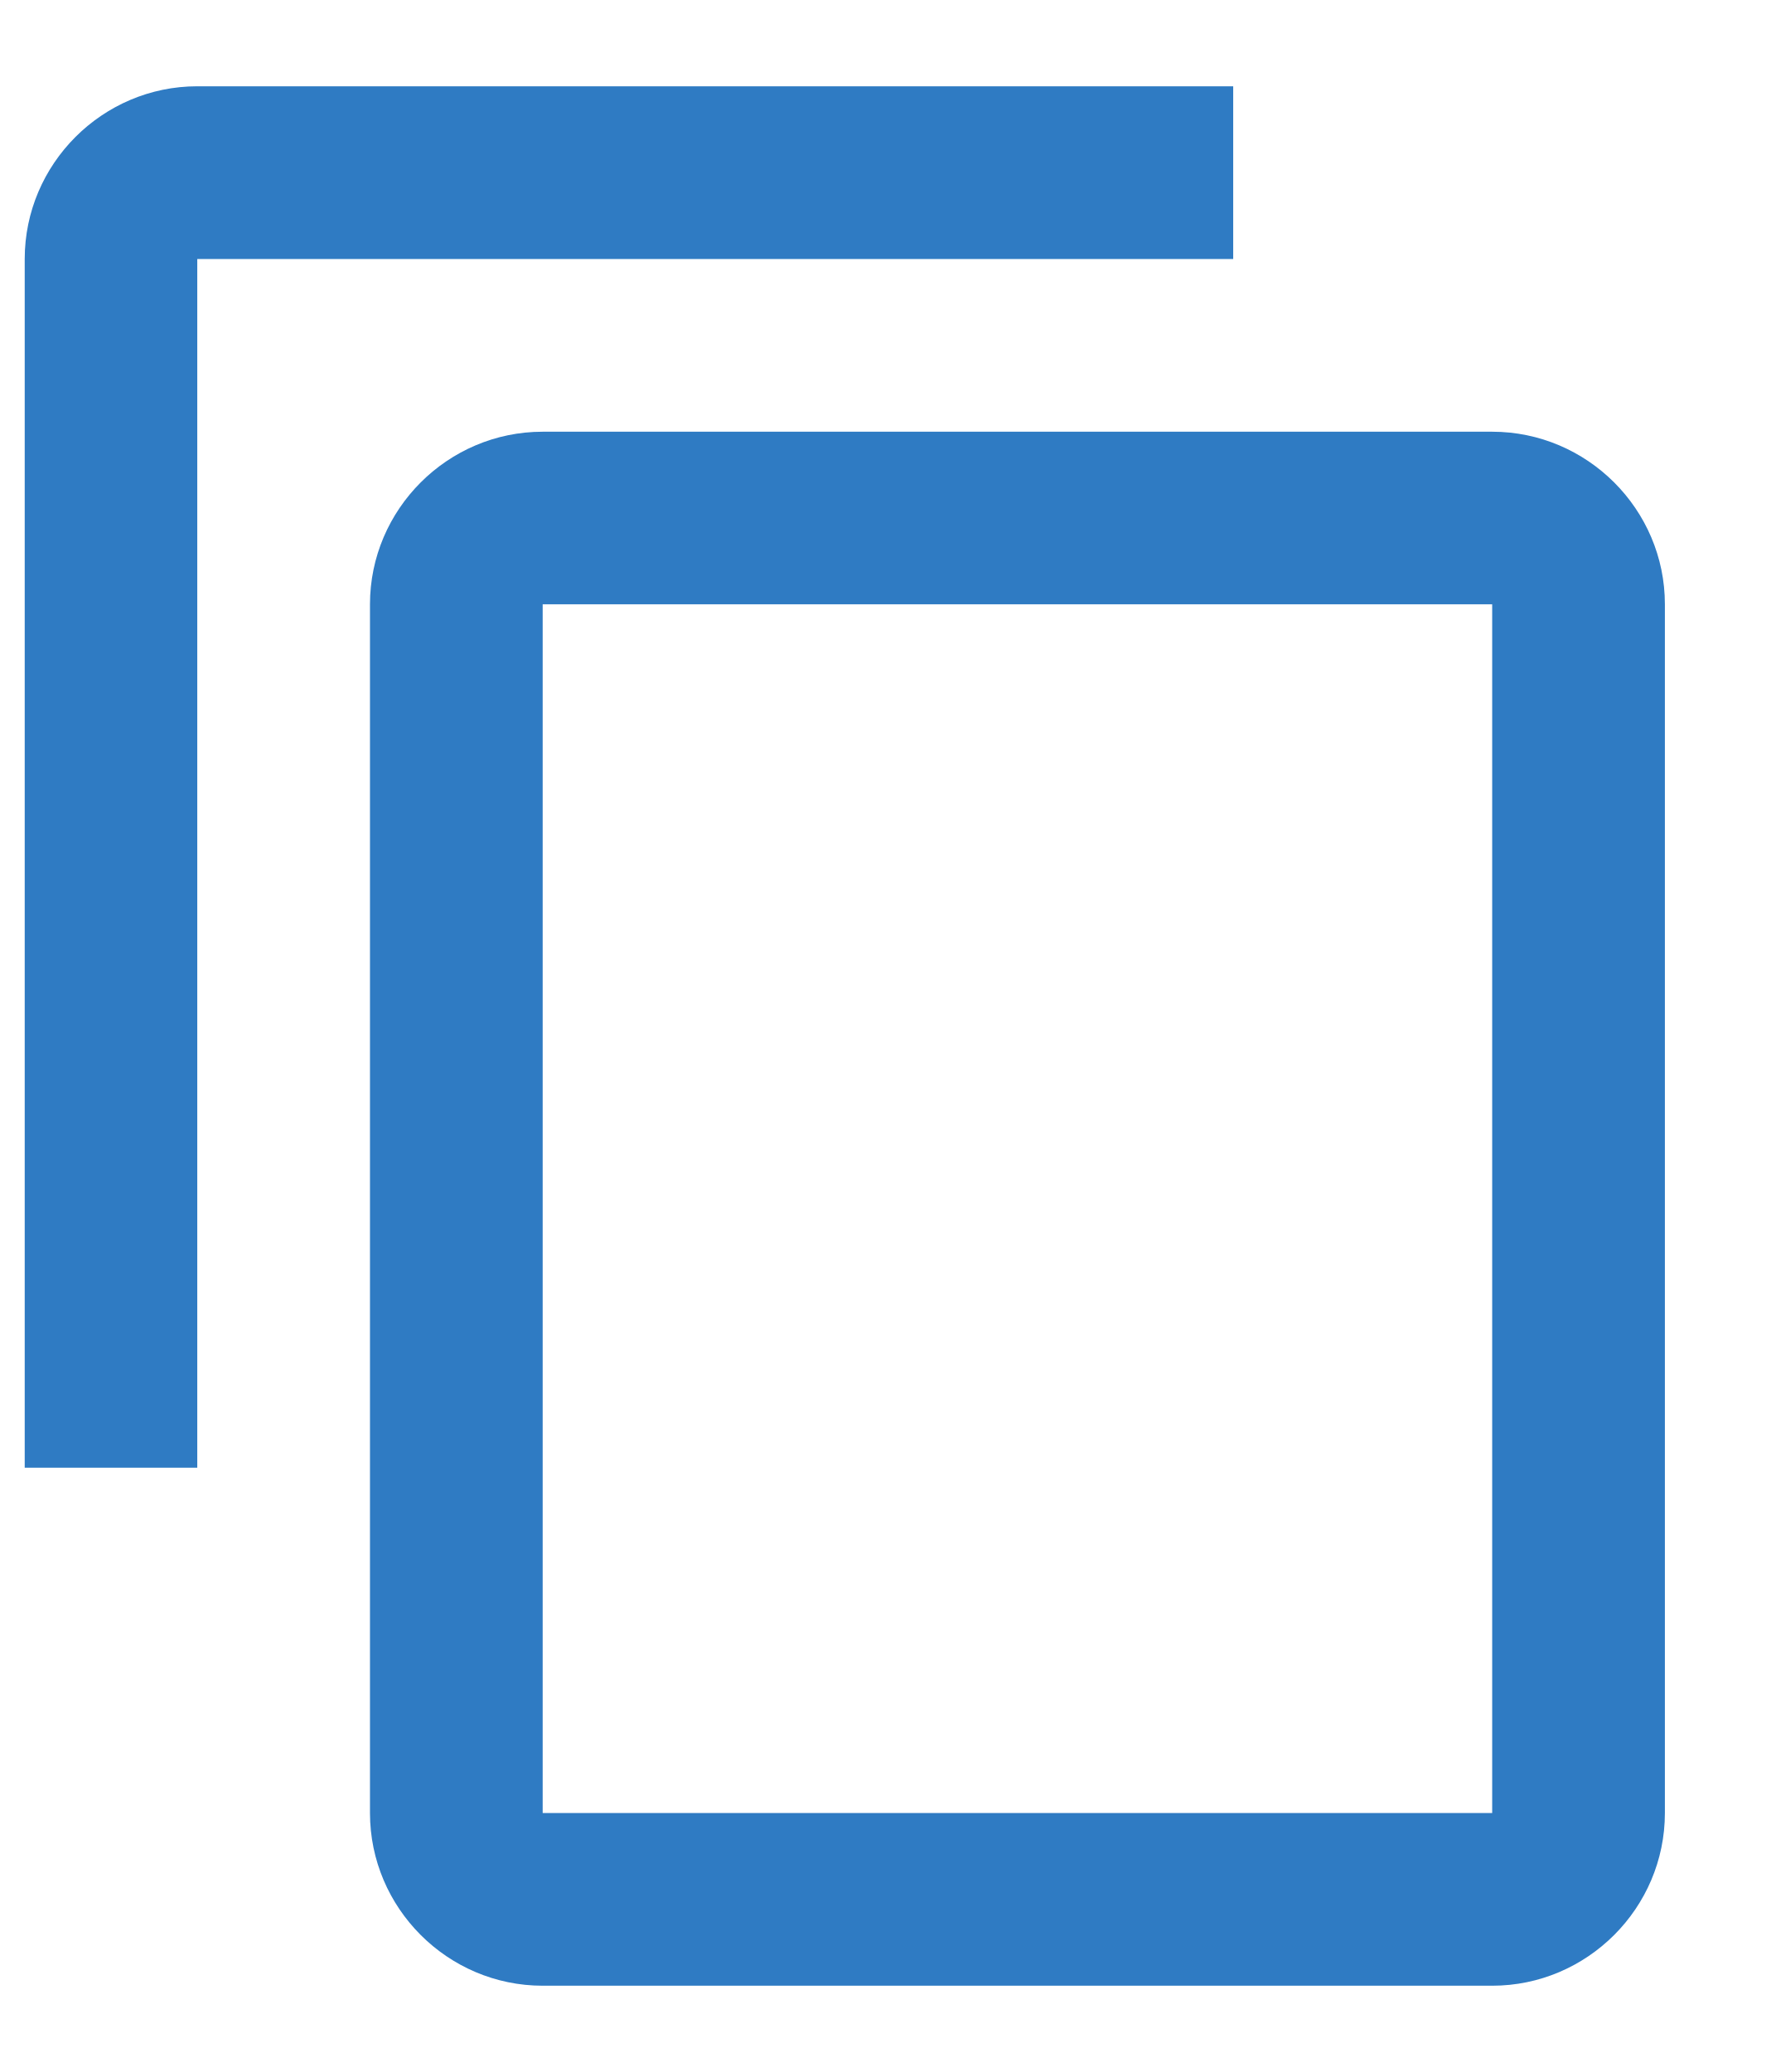
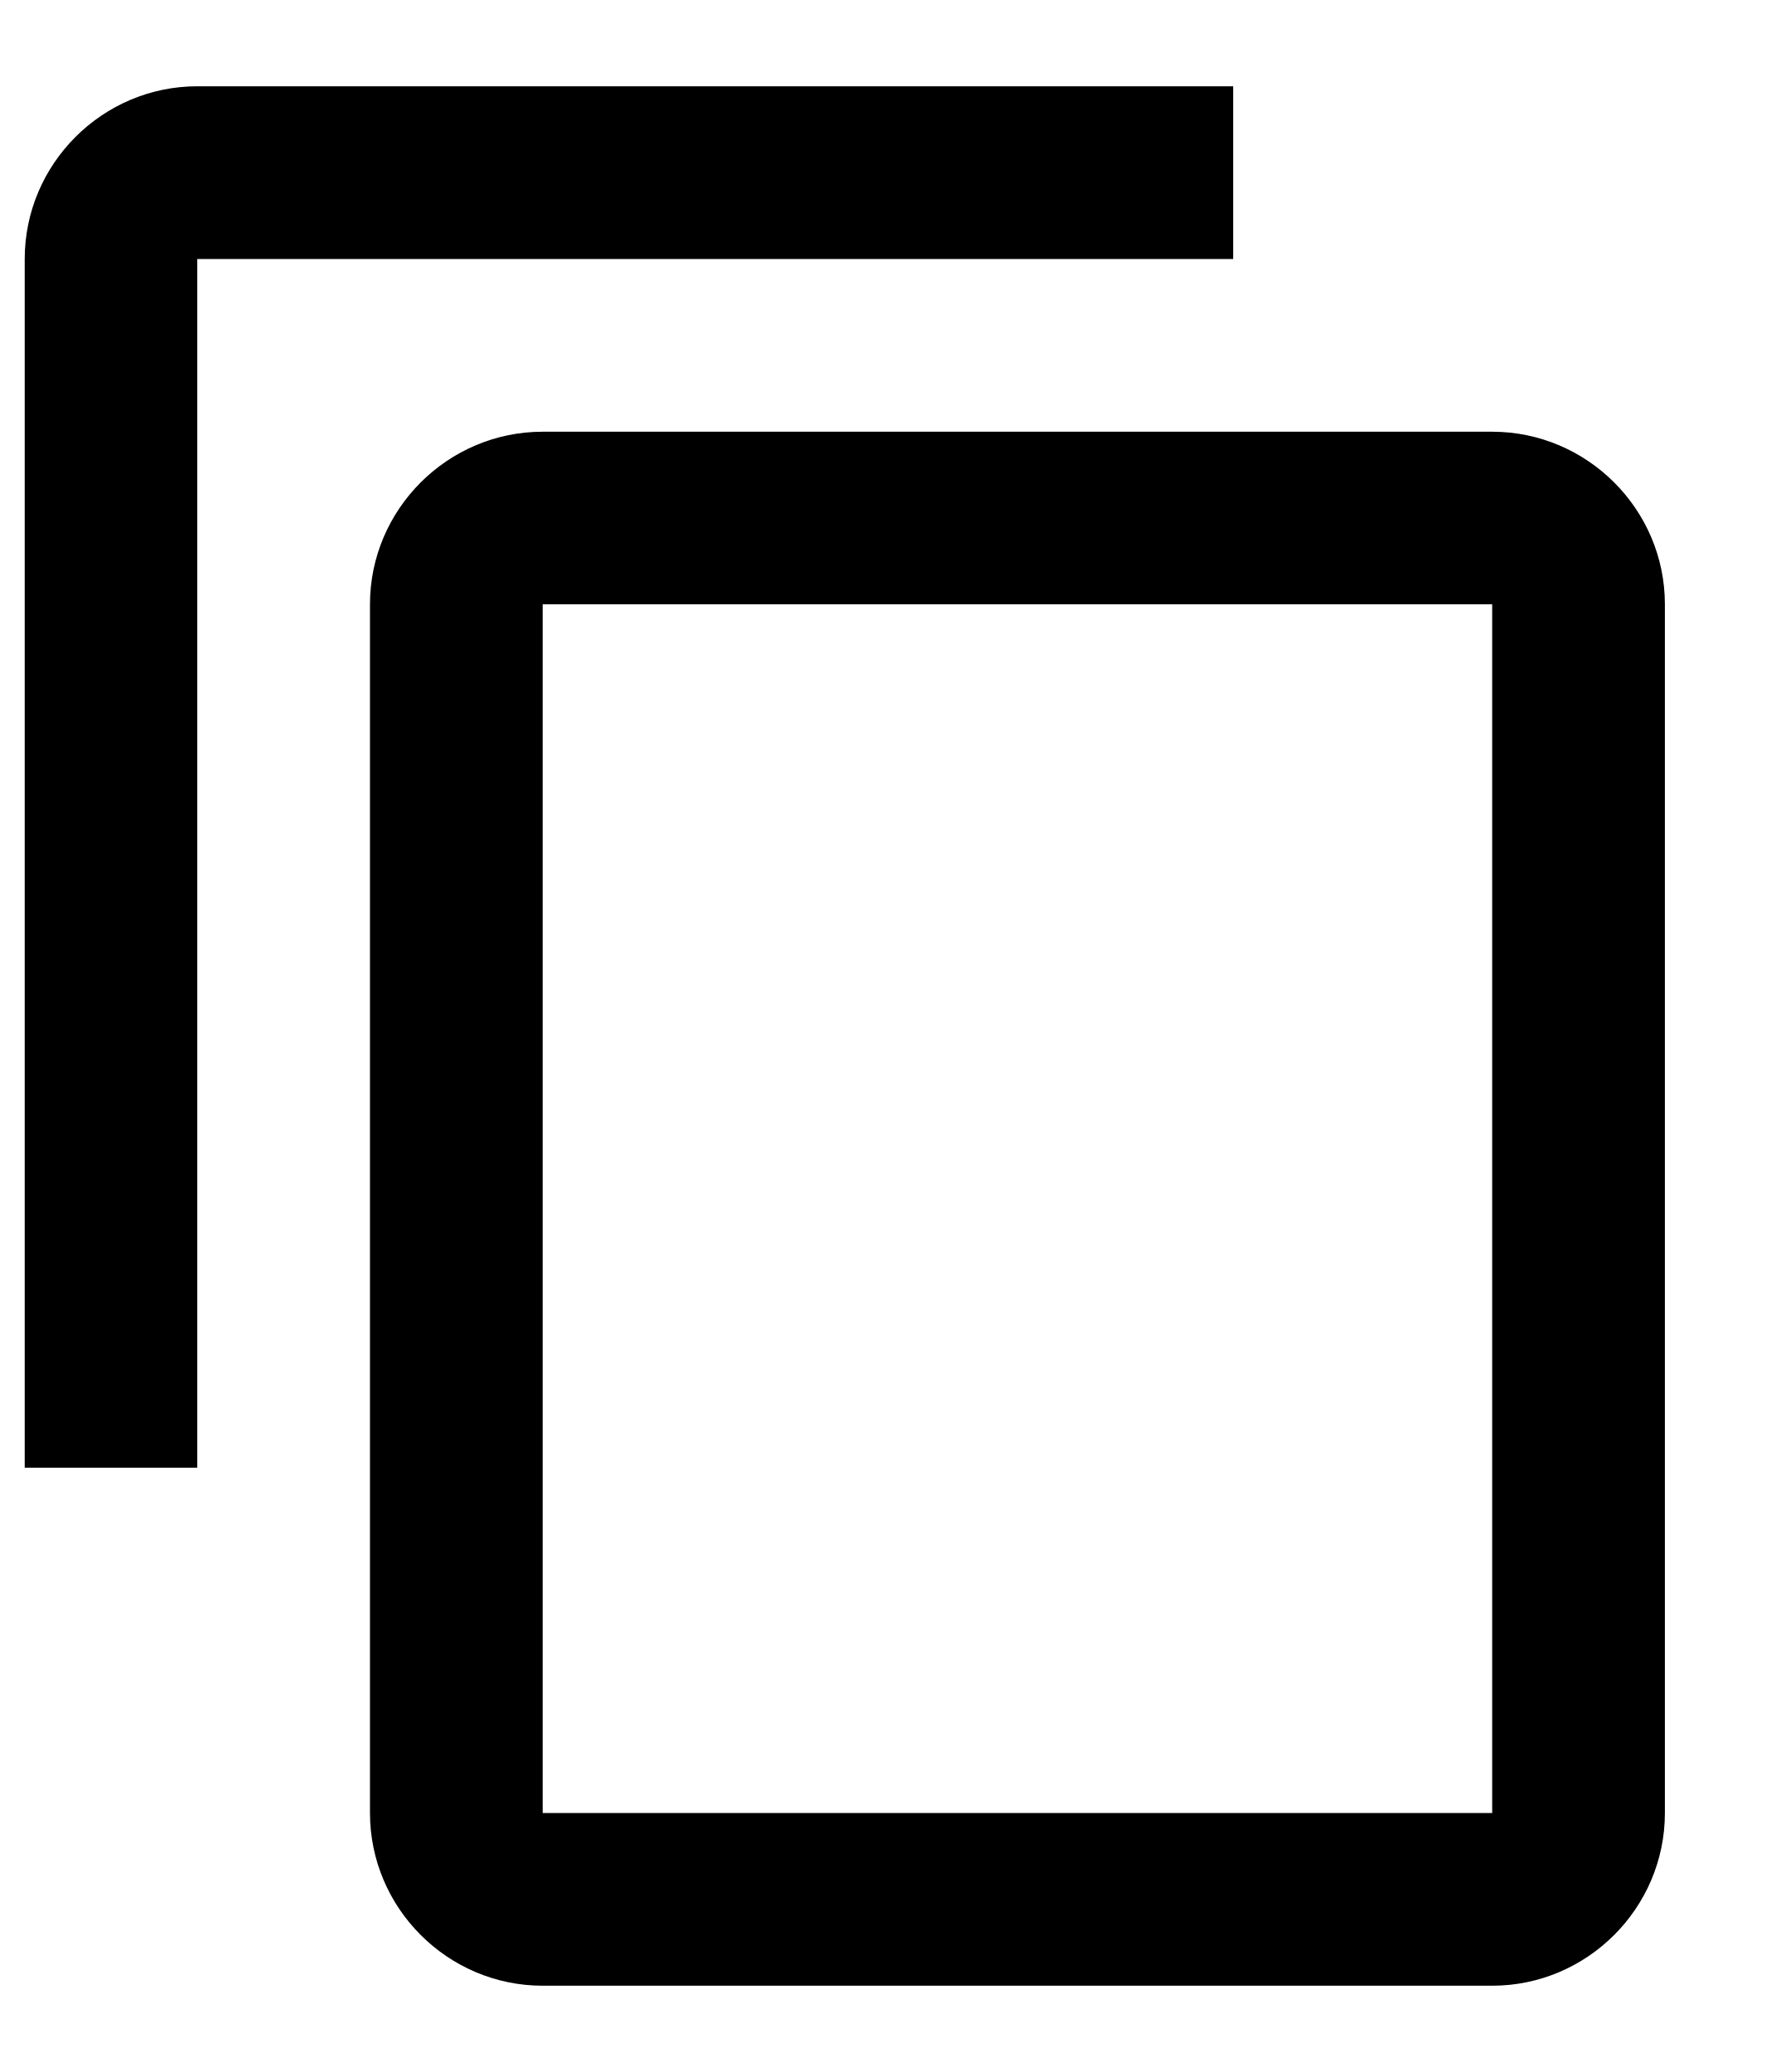
- <svg xmlns="http://www.w3.org/2000/svg" width="12" height="14" viewBox="0 0 12 14" fill="none">
-   <path d="M8.333 0.583H1.333C0.692 0.583 0.167 1.108 0.167 1.75V9.917H1.333V1.75H8.333V0.583ZM10.083 2.917H3.667C3.025 2.917 2.5 3.442 2.5 4.083V12.25C2.5 12.892 3.025 13.417 3.667 13.417H10.083C10.725 13.417 11.25 12.892 11.25 12.25V4.083C11.25 3.442 10.725 2.917 10.083 2.917ZM10.083 12.25H3.667V4.083H10.083V12.25Z" fill="#2F7BC3" />
+ <svg xmlns="http://www.w3.org/2000/svg" width="12" height="14" viewBox="0 0 12 14" fill="currentColor">
+   <path d="M8.333 0.583H1.333C0.692 0.583 0.167 1.108 0.167 1.75V9.917H1.333V1.75H8.333V0.583ZM10.083 2.917H3.667C3.025 2.917 2.5 3.442 2.5 4.083V12.25C2.5 12.892 3.025 13.417 3.667 13.417H10.083C10.725 13.417 11.25 12.892 11.25 12.25V4.083C11.25 3.442 10.725 2.917 10.083 2.917ZM10.083 12.25H3.667V4.083H10.083V12.25Z" fill="currentColor" />
</svg>
